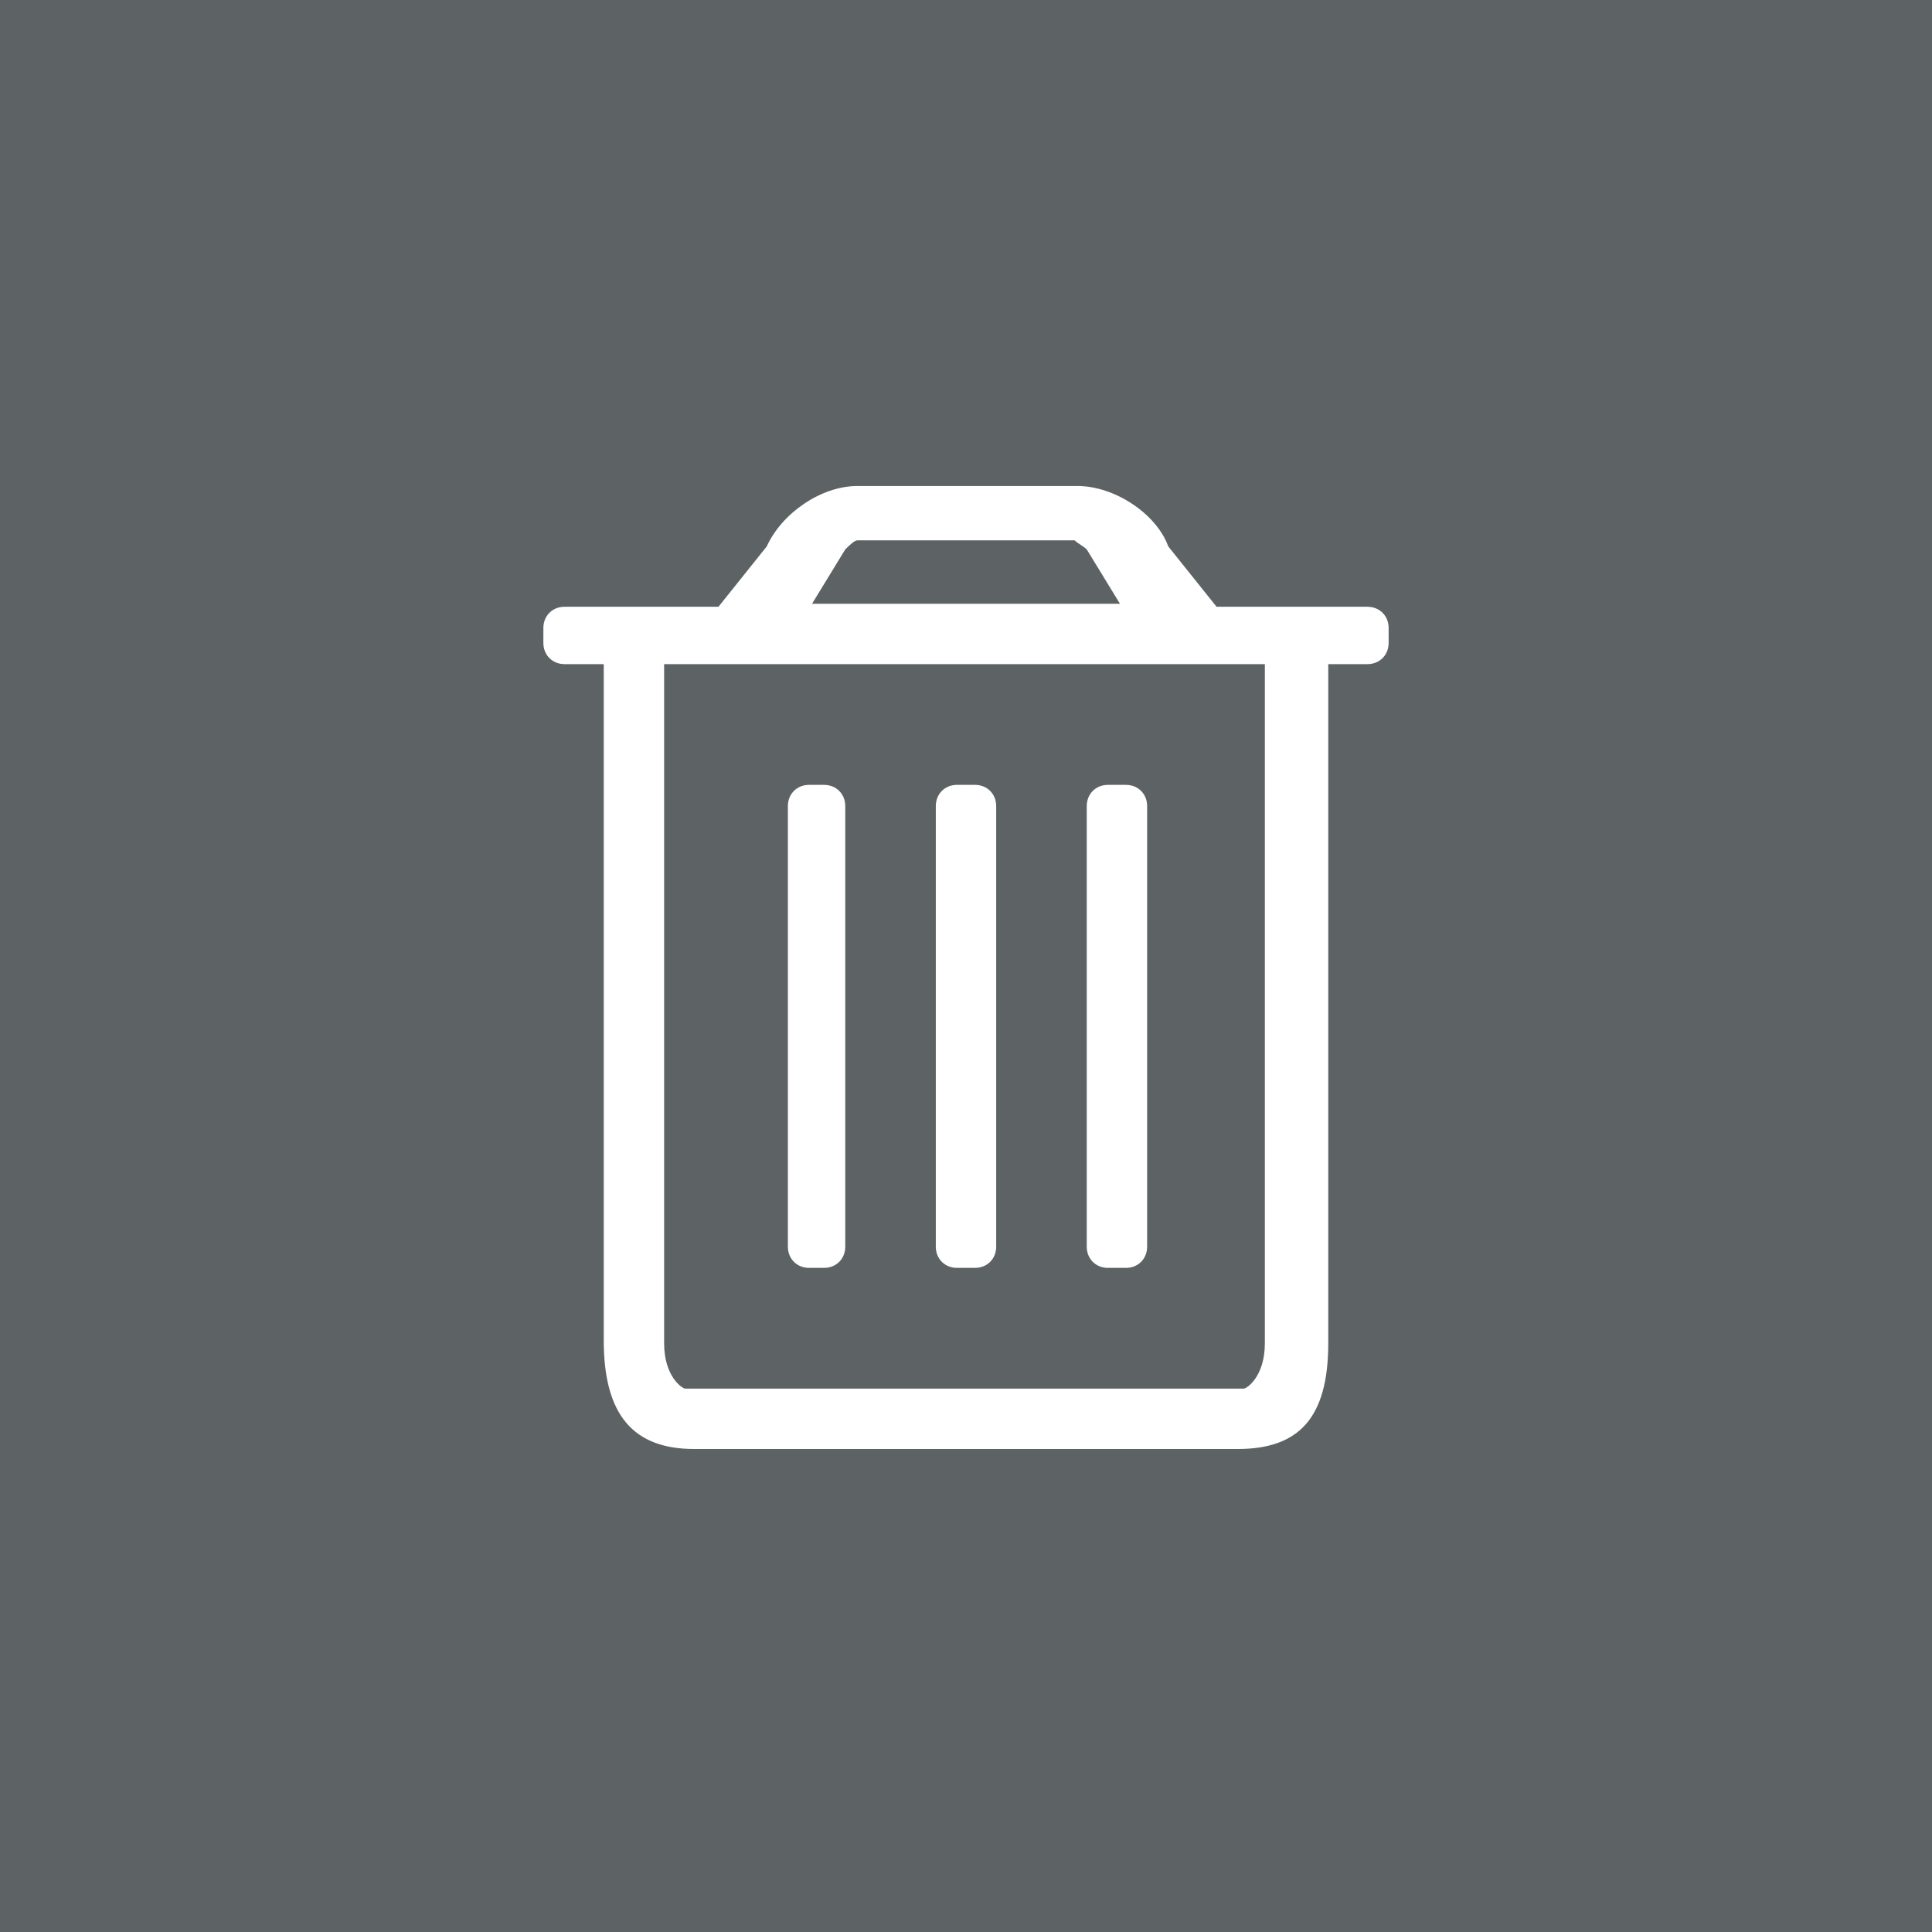
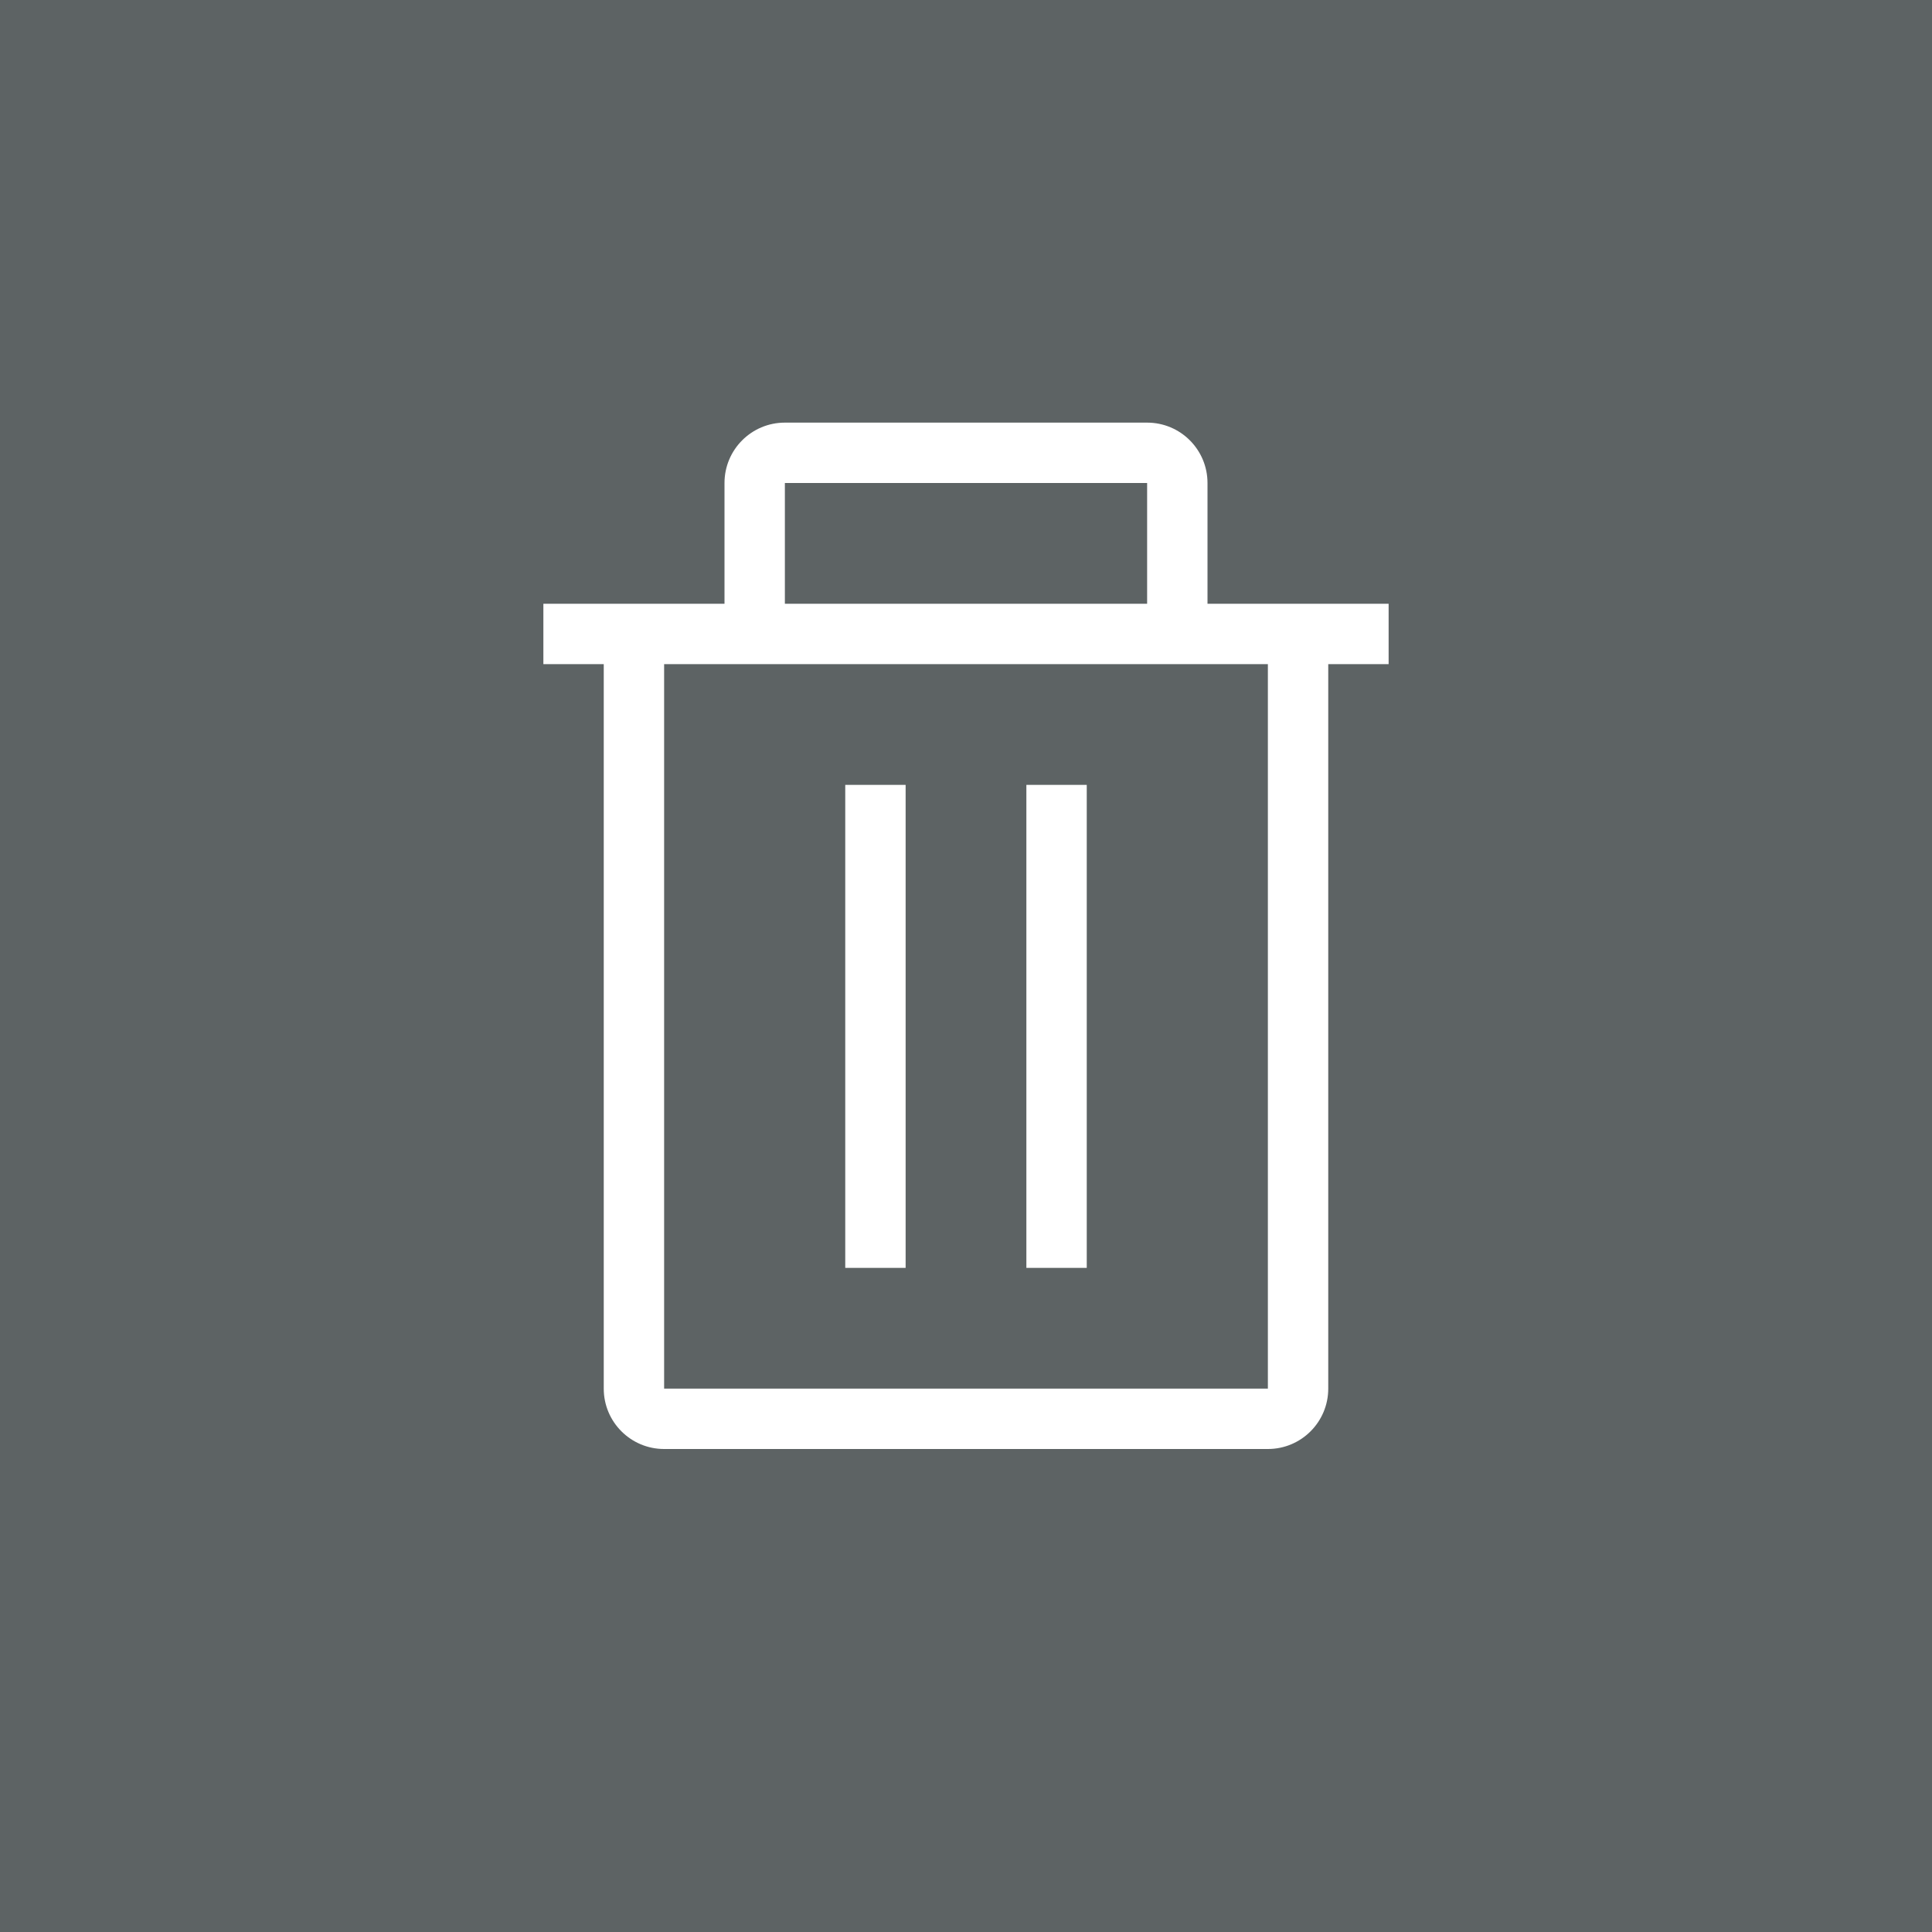
<svg xmlns="http://www.w3.org/2000/svg" viewBox="0 0 64 64">
  <path fill="#5D6364" d="M0 0h64v64H0z" />
-   <path fill-rule="evenodd" clip-rule="evenodd" fill="#FFF" d="M45.3 22H44v22.5c0 2.5-1 3.5-3 3.5H23c-2 0-3-1.1-3-3.6V22h-1.3c-.4 0-.7-.3-.7-.7v-.5c0-.4.3-.7.7-.7h5.1l1.6-2c.5-1.1 1.8-2 3-2h7.3c1.2 0 2.6.9 3 2l1.6 2h5c.4 0 .7.3.7.7v.5c0 .4-.3.7-.7.7zM36 18.2c-.1-.1-.3-.2-.4-.3h-7.2c-.1 0-.3.2-.4.3L26.9 20h10.2L36 18.2zm6 3.8H22v22.5c0 1.1.6 1.5.7 1.5h18.5c.1 0 .7-.4.7-1.5V22zm-4.7 20h-.6c-.4 0-.7-.3-.7-.7V26.7c0-.4.3-.7.7-.7h.6c.4 0 .7.3.7.7v14.6c0 .4-.3.7-.7.7zm-5 0h-.6c-.4 0-.7-.3-.7-.7V26.7c0-.4.3-.7.7-.7h.6c.4 0 .7.3.7.7v14.6c0 .4-.3.7-.7.7zm-5 0h-.5c-.4 0-.7-.3-.7-.7V26.7c0-.4.3-.7.7-.7h.5c.4 0 .7.3.7.7v14.6c0 .4-.3.7-.7.7z" />
+   <path fill="#FFF" d="M44 20h-4v-4c0-1.105-.895-2-2-2H26c-1.105 0-2 .895-2 2v4h-6v2h2v24c0 1.105.895 2 2 2h20c1.105 0 2-.895 2-2V22h2v-2h-2zm-18-4h12v4H26v-4zm16 30H22V22h20v24z" />
+   <path fill="#FFF" d="M28 26h2v16h-2zM34 26h2v16h-2z" />
</svg>
